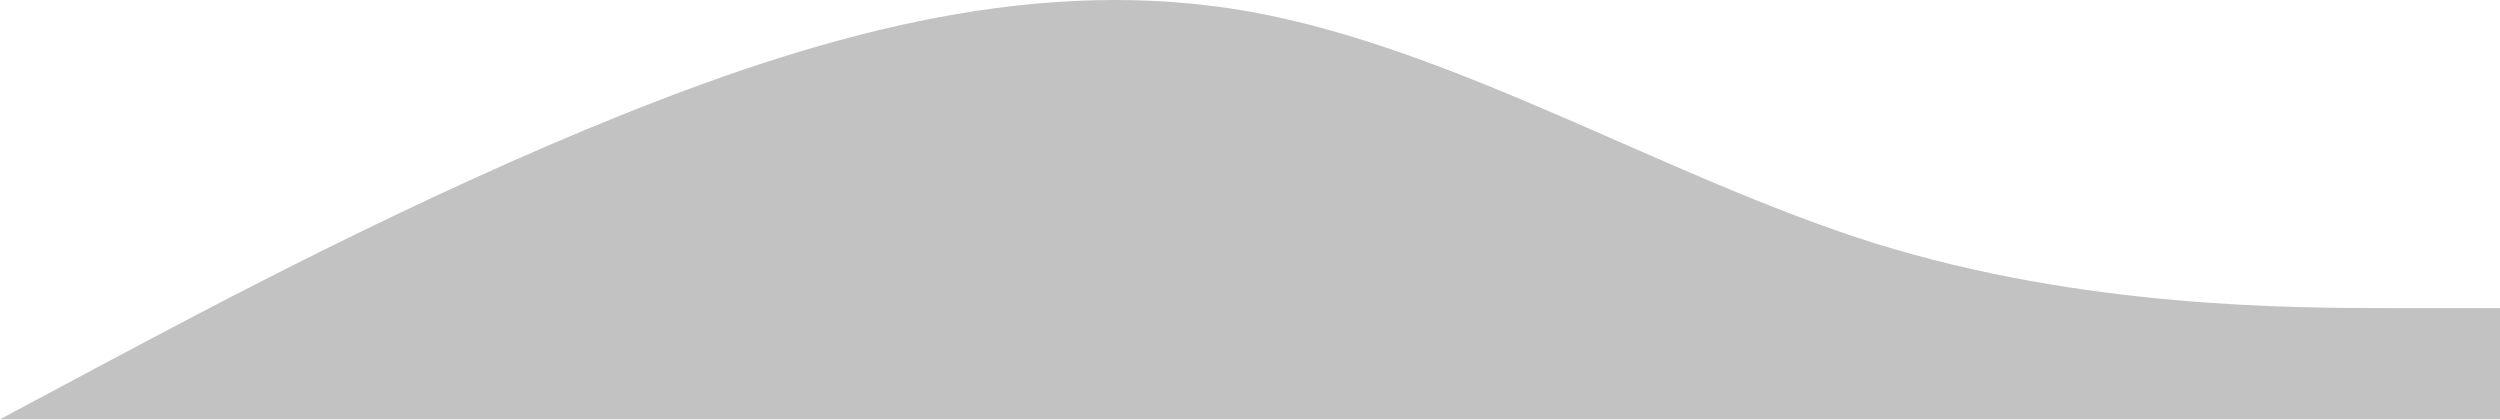
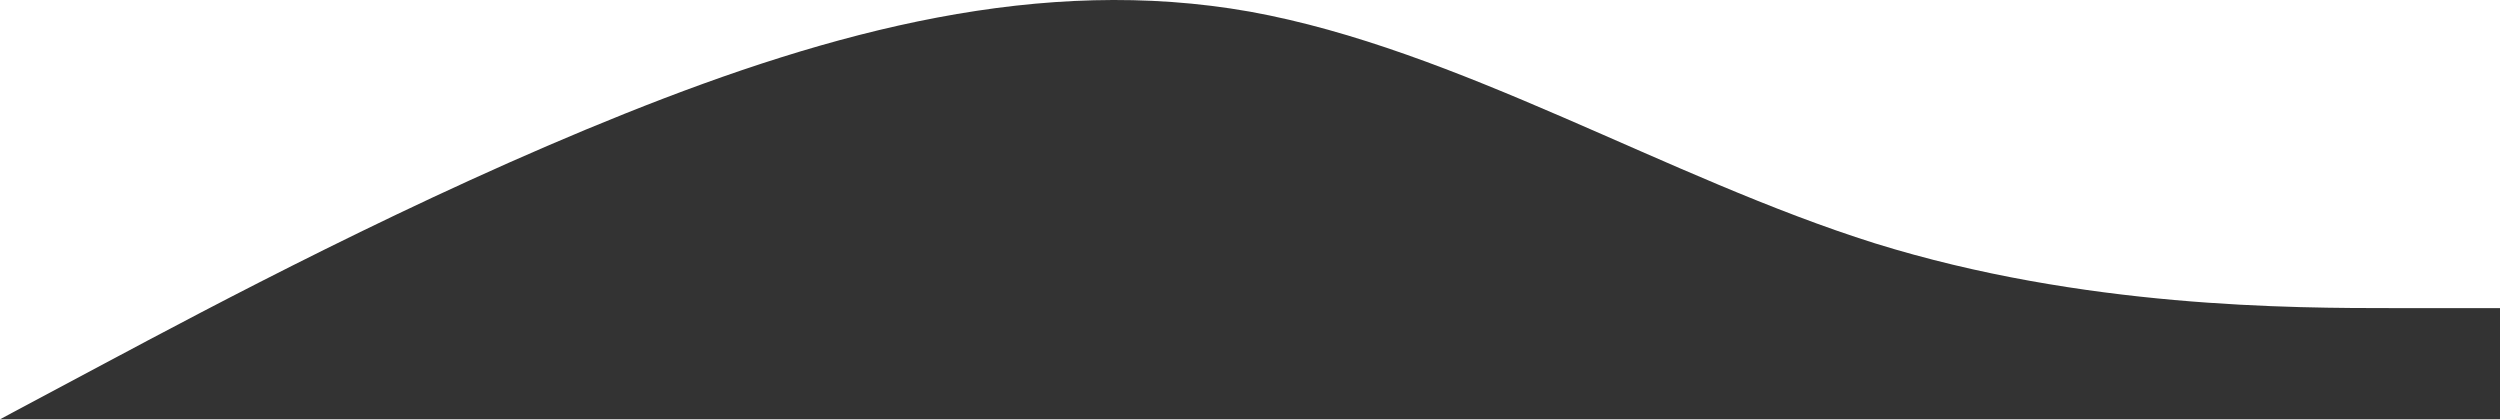
<svg xmlns="http://www.w3.org/2000/svg" width="1920" height="322" viewBox="0 0 1920 322" fill="none">
-   <path opacity="0.3" d="M0 322L80 279.319C160 236.638 320 151.275 480 87.254C640 23.232 800 -19.449 960 8.96C1120 37.904 1280 136.604 1440 186.887C1600 236.638 1760 236.638 1840 236.638H1920V322H1840C1760 322 1600 322 1440 322C1280 322 1120 322 960 322C800 322 640 322 480 322C320 322 160 322 80 322H0Z" fill="#333333" />
+   <path d="M0 322L80 279.319C160 236.638 320 151.275 480 87.254C640 23.232 800 -19.449 960 8.96C1120 37.904 1280 136.604 1440 186.887C1600 236.638 1760 236.638 1840 236.638H1920V322H1840C1760 322 1600 322 1440 322C1280 322 1120 322 960 322C800 322 640 322 480 322C320 322 160 322 80 322H0Z" fill="#333333" />
</svg>
